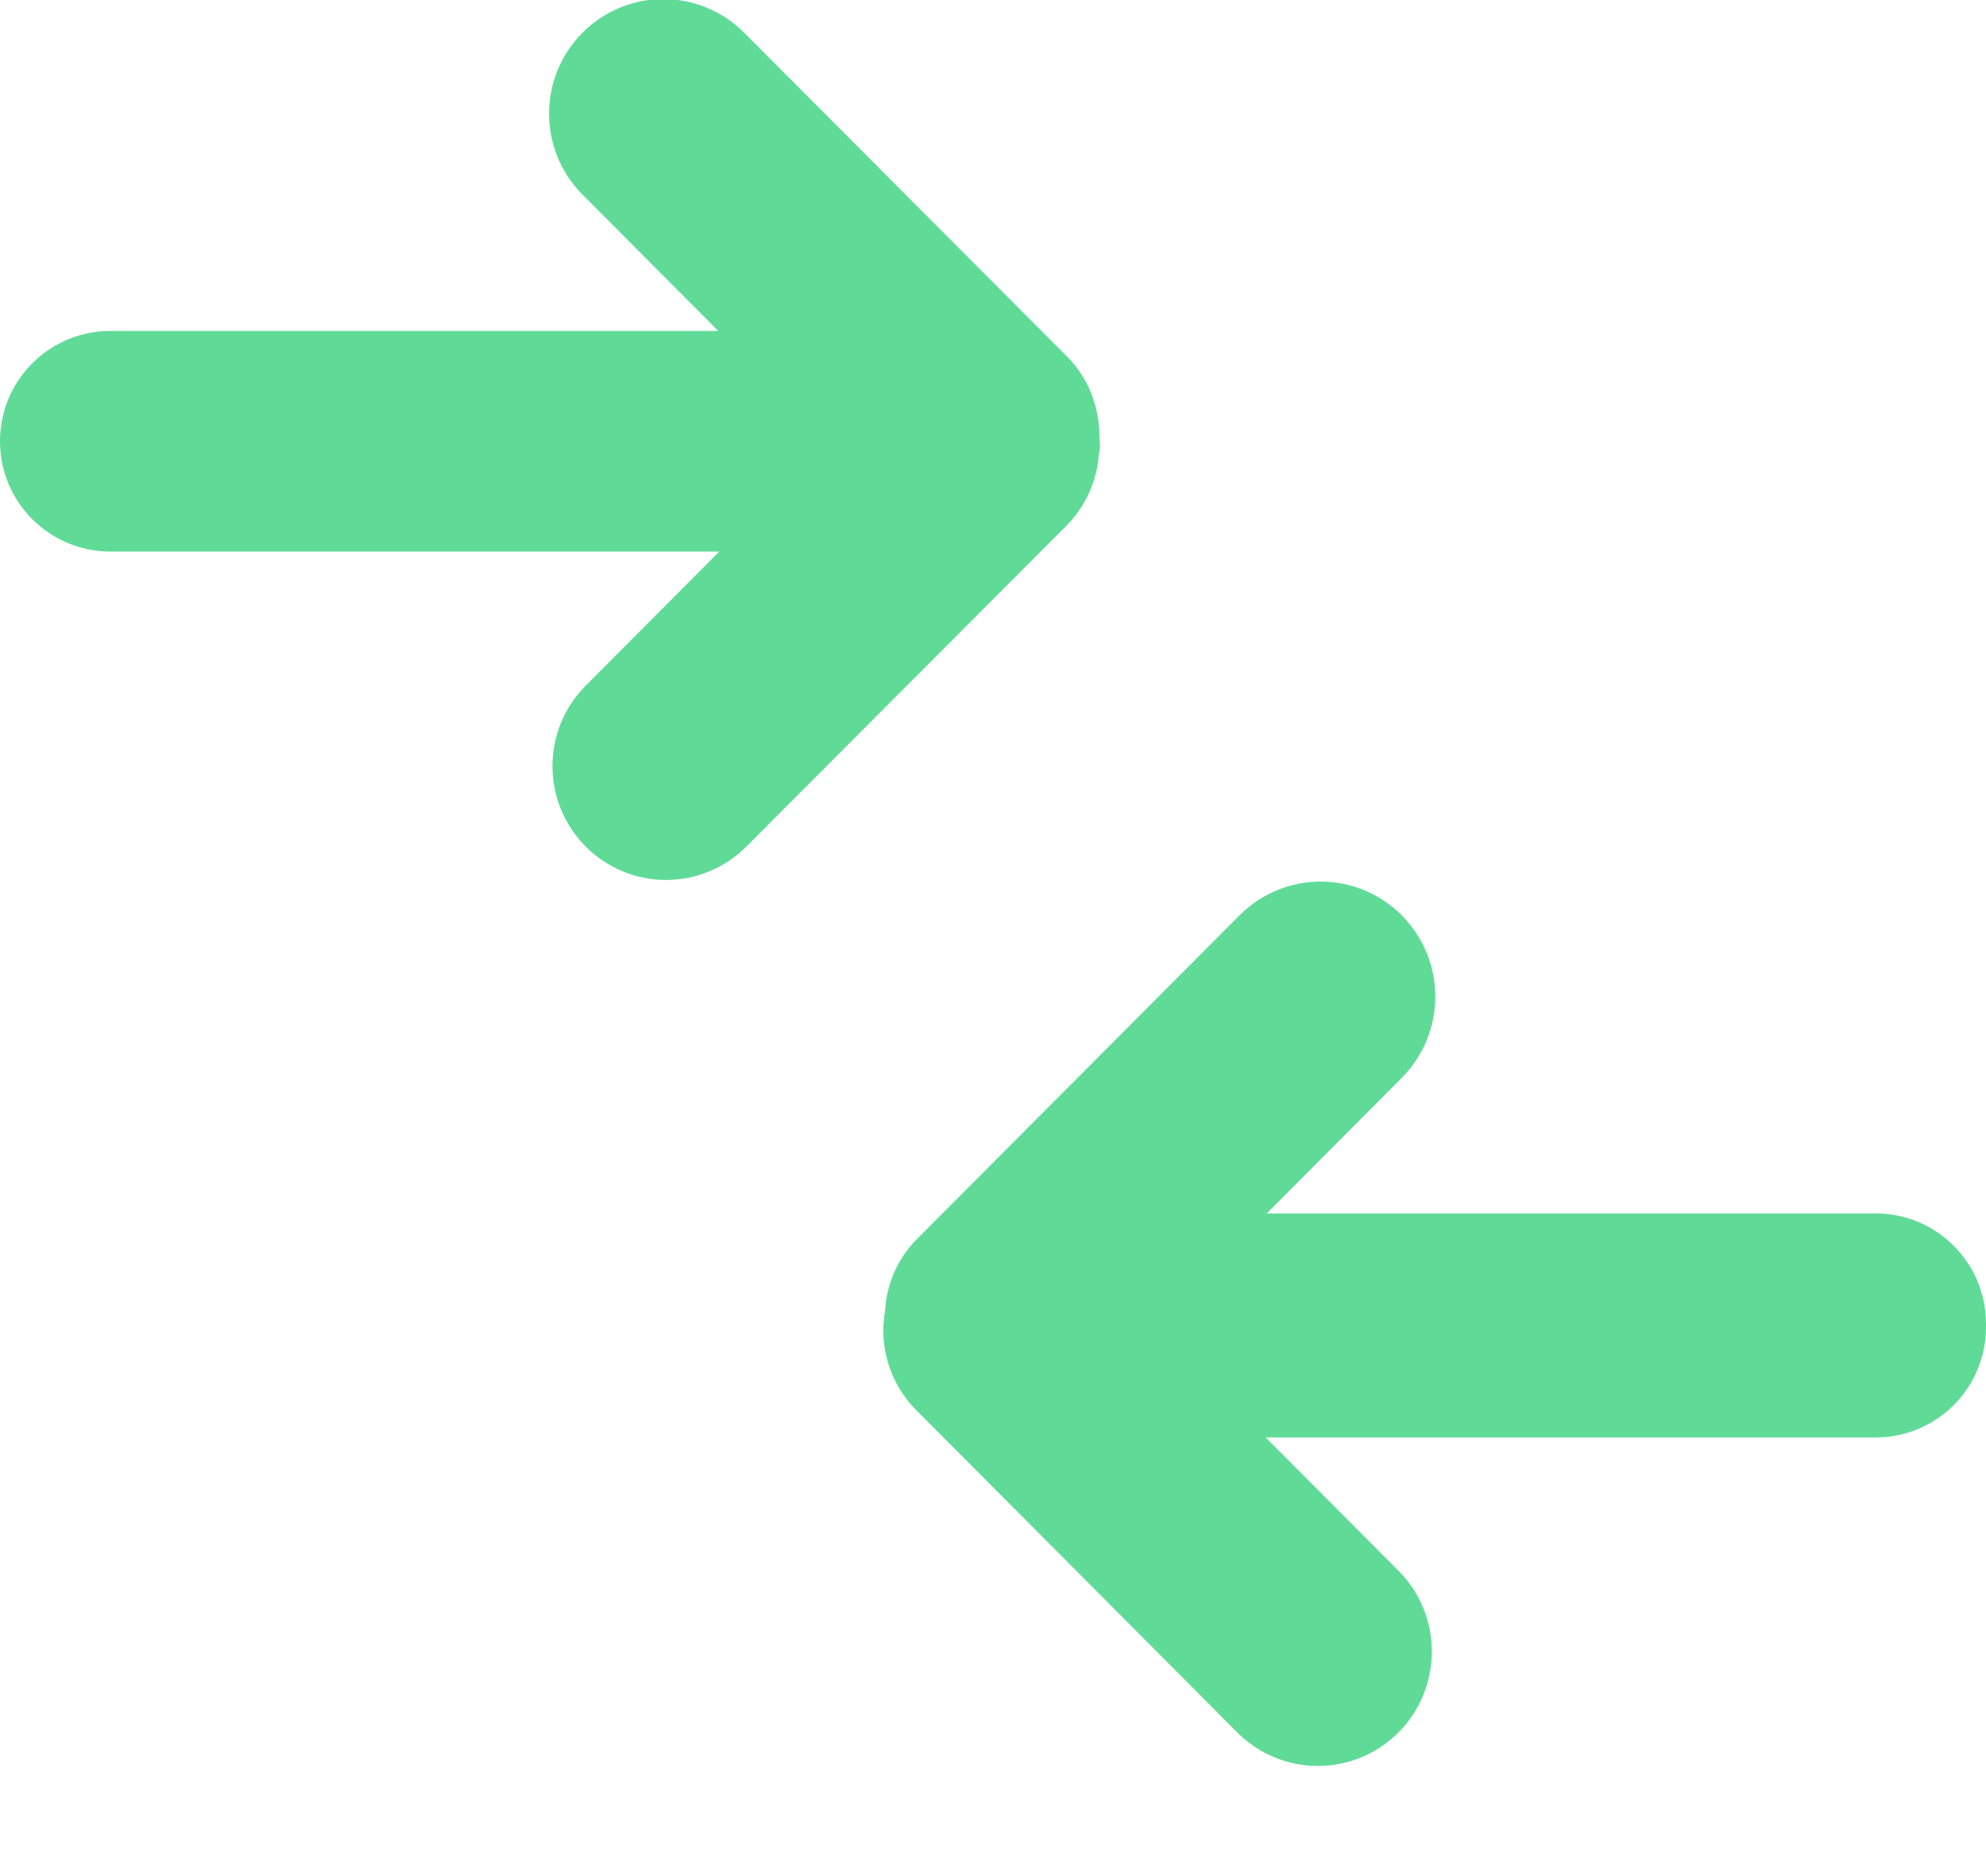
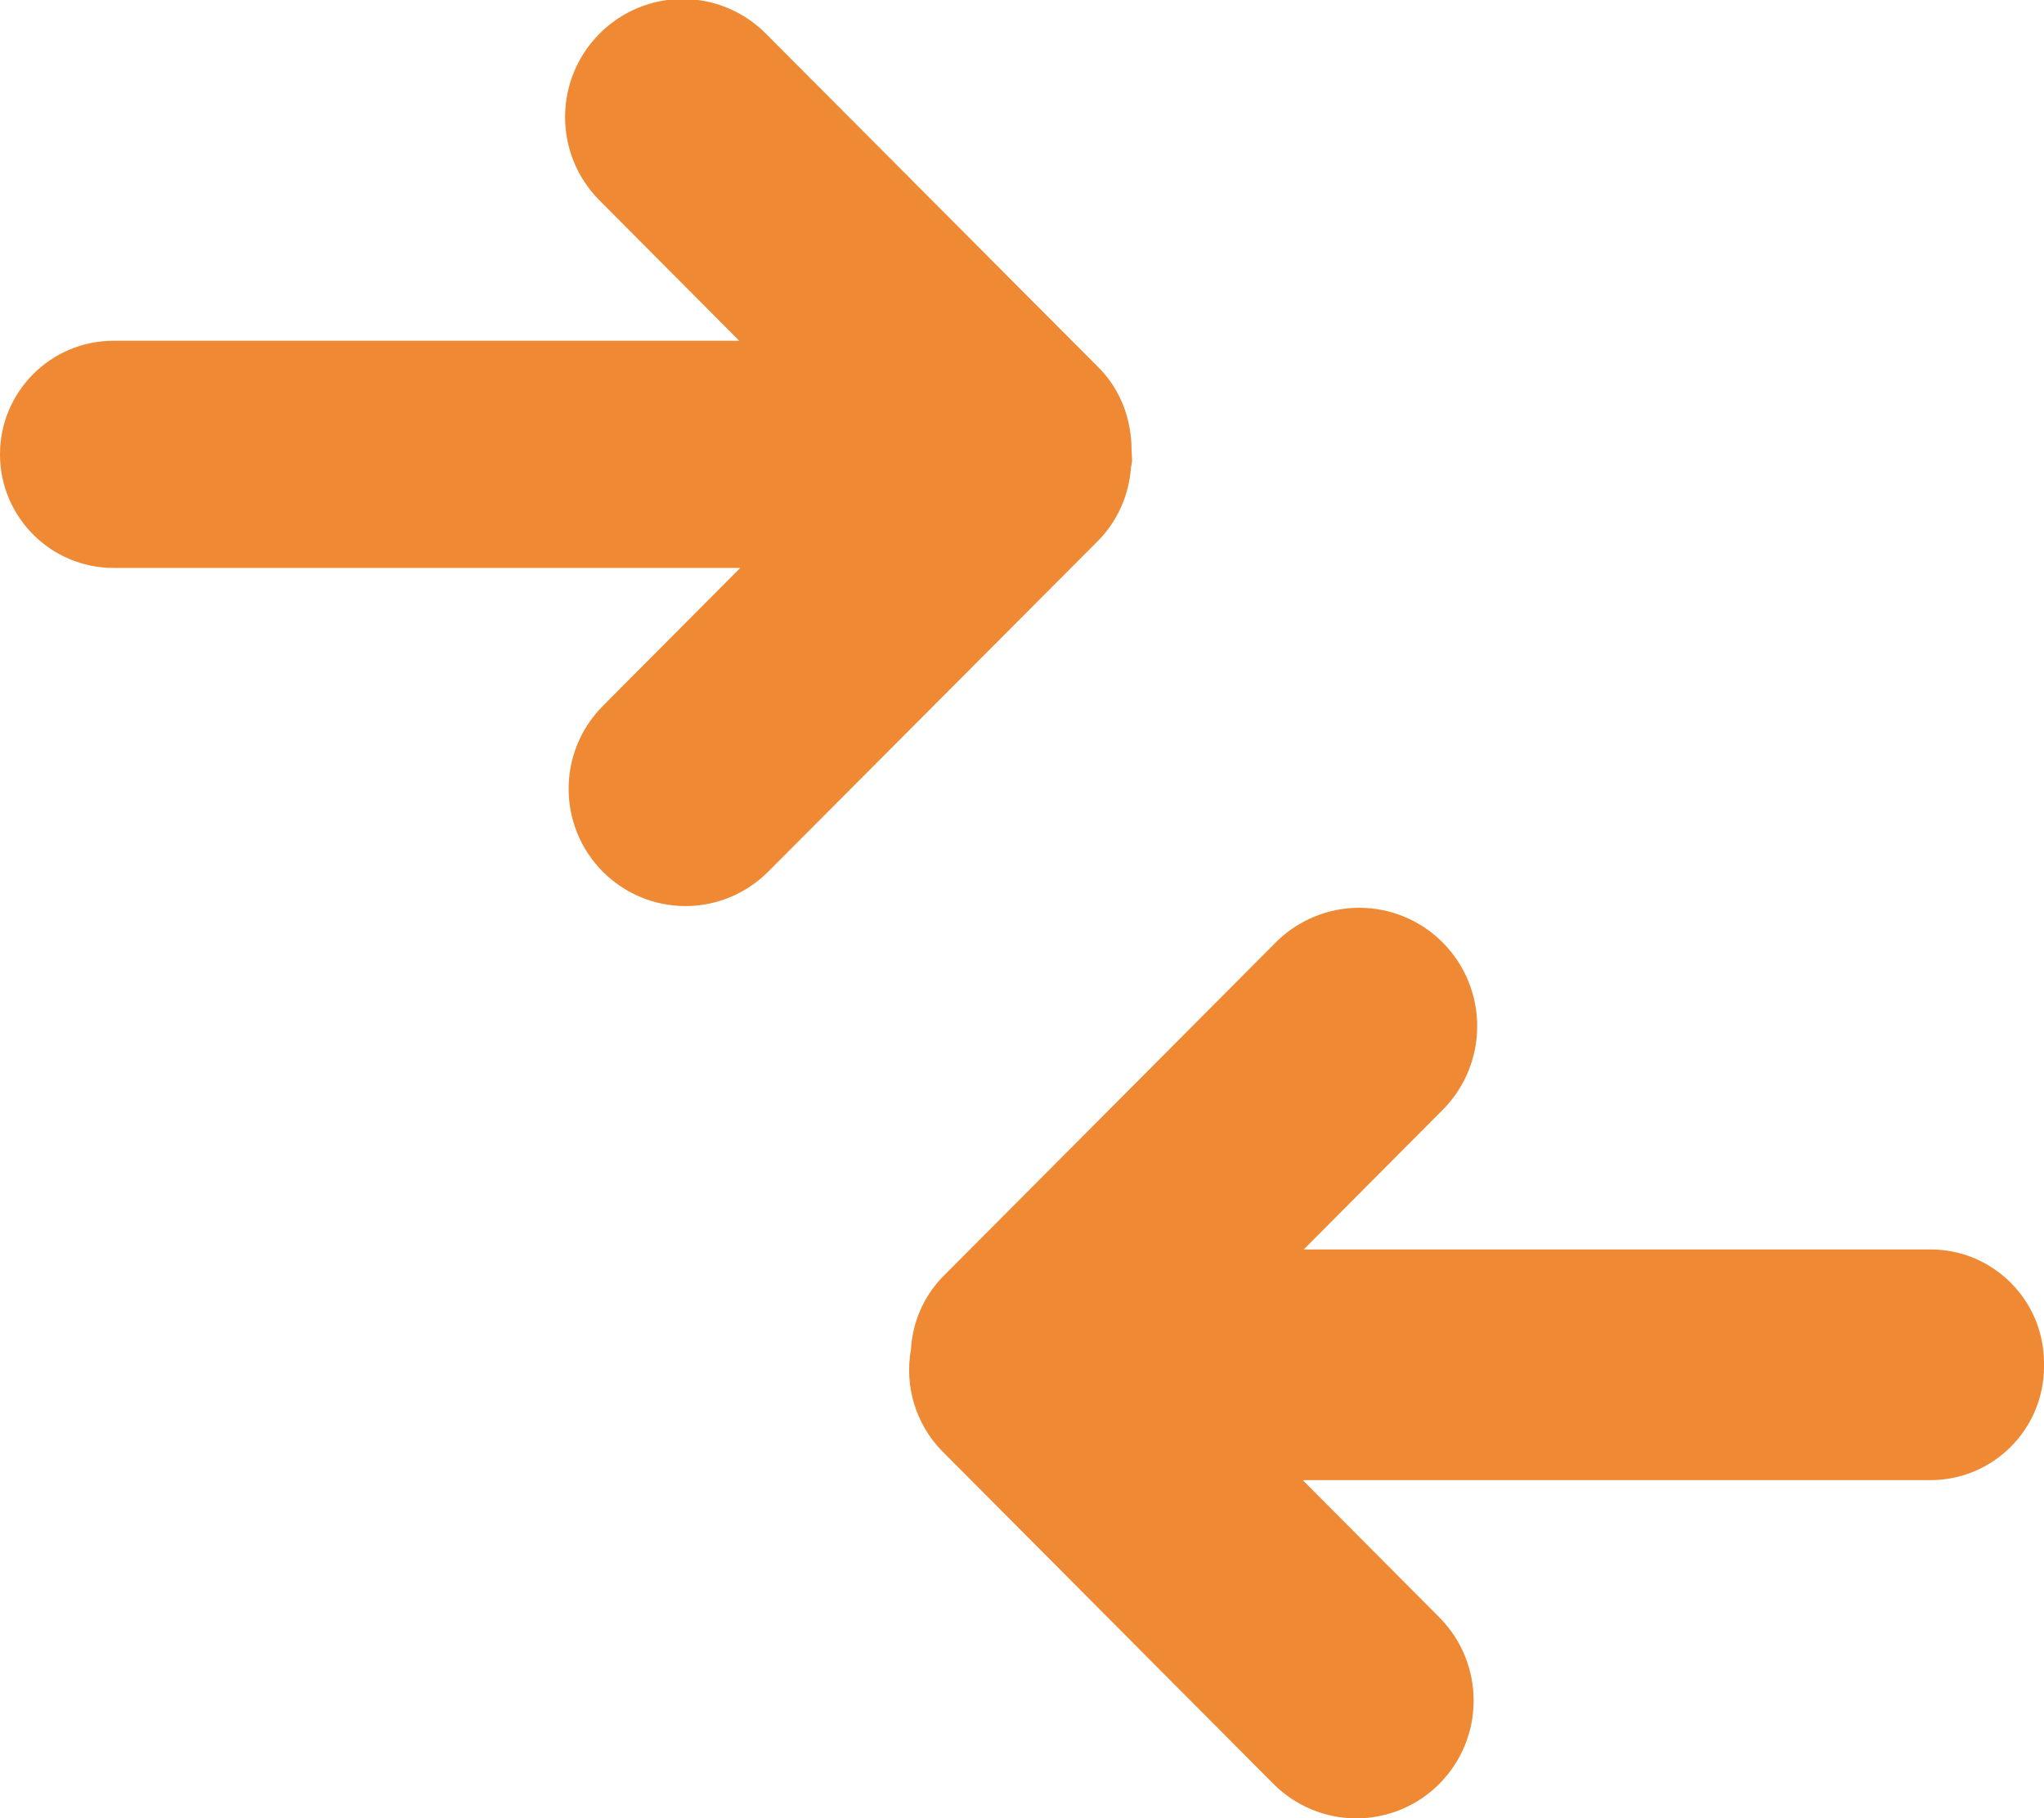
- <svg xmlns="http://www.w3.org/2000/svg" width="18" height="17">
-   <path fill="#60DB97" fill-rule="evenodd" d="M17 13.031h-5.528l1.203 1.208a1.04 1.04 0 0 1 0 1.466 1.03 1.03 0 0 1-1.461 0l-2.92-2.932a1.022 1.022 0 0 1-.272-.891 1 1 0 0 1 .274-.635l2.939-2.95a1.036 1.036 0 0 1 1.469 0 1.045 1.045 0 0 1 0 1.475L11.481 11H17a1 1 0 0 1 1 1v.031a1 1 0 0 1-1 1zM9.676 4.755l-2.912 2.92a1.027 1.027 0 0 1-1.455 0 1.034 1.034 0 0 1 0-1.46L6.519 5H1a1 1 0 0 1 0-2h5.51L5.28 1.765a1.04 1.04 0 0 1 0-1.469 1.032 1.032 0 0 1 1.464 0l2.93 2.939c.2.201.29.464.291.727.002.036.005.069.004.104-.002.019-.008.036-.01.054a1.02 1.02 0 0 1-.283.635z" />
+ <svg xmlns="http://www.w3.org/2000/svg" width="18px" height="16px" viewBox="0 0 18 16" version="1.1">
+   <g id="Page-1" stroke="none" stroke-width="1" fill="none" fill-rule="evenodd">
+     <g id="icon-events" transform="translate(0, -1)" fill="#EF8933">
+       <path d="M17,14.031 L11.472,14.031 L12.675,15.239 C13.078,15.645 13.078,16.299 12.675,16.705 C12.482,16.899 12.219,17.009 11.944,17.009 C11.67,17.009 11.407,16.899 11.214,16.705 L8.294,13.773 C8.065,13.537 7.964,13.205 8.022,12.882 C8.035,12.644 8.132,12.419 8.296,12.247 L11.235,9.297 C11.429,9.102 11.694,8.992 11.97,8.992 C12.245,8.992 12.51,9.102 12.704,9.297 C13.11,9.705 13.11,10.364 12.704,10.772 L11.481,12 L17,12 C17.552,12 18,12.448 18,13 L18,13.031 C18,13.583 17.552,14.031 17,14.031 Z M9.676,5.755 L6.764,8.675 C6.571,8.868 6.31,8.977 6.037,8.977 C5.763,8.977 5.502,8.868 5.309,8.675 C4.907,8.271 4.907,7.619 5.309,7.215 L6.519,6 L1,6 C0.448,6 6.76353751e-17,5.552 0,5 C-6.76353751e-17,4.448 0.448,4 1,4 L6.51,4 L5.28,2.765 C4.875,2.359 4.875,1.702 5.28,1.296 C5.474,1.101 5.737,0.991 6.012,0.991 C6.287,0.991 6.55,1.101 6.744,1.296 L9.674,4.235 C9.874,4.436 9.964,4.699 9.965,4.962 C9.967,4.998 9.97,5.031 9.969,5.066 C9.967,5.085 9.961,5.102 9.959,5.12 C9.942,5.358 9.842,5.583 9.676,5.755 Z" id="Shape" />
+     </g>
+   </g>
</svg>
